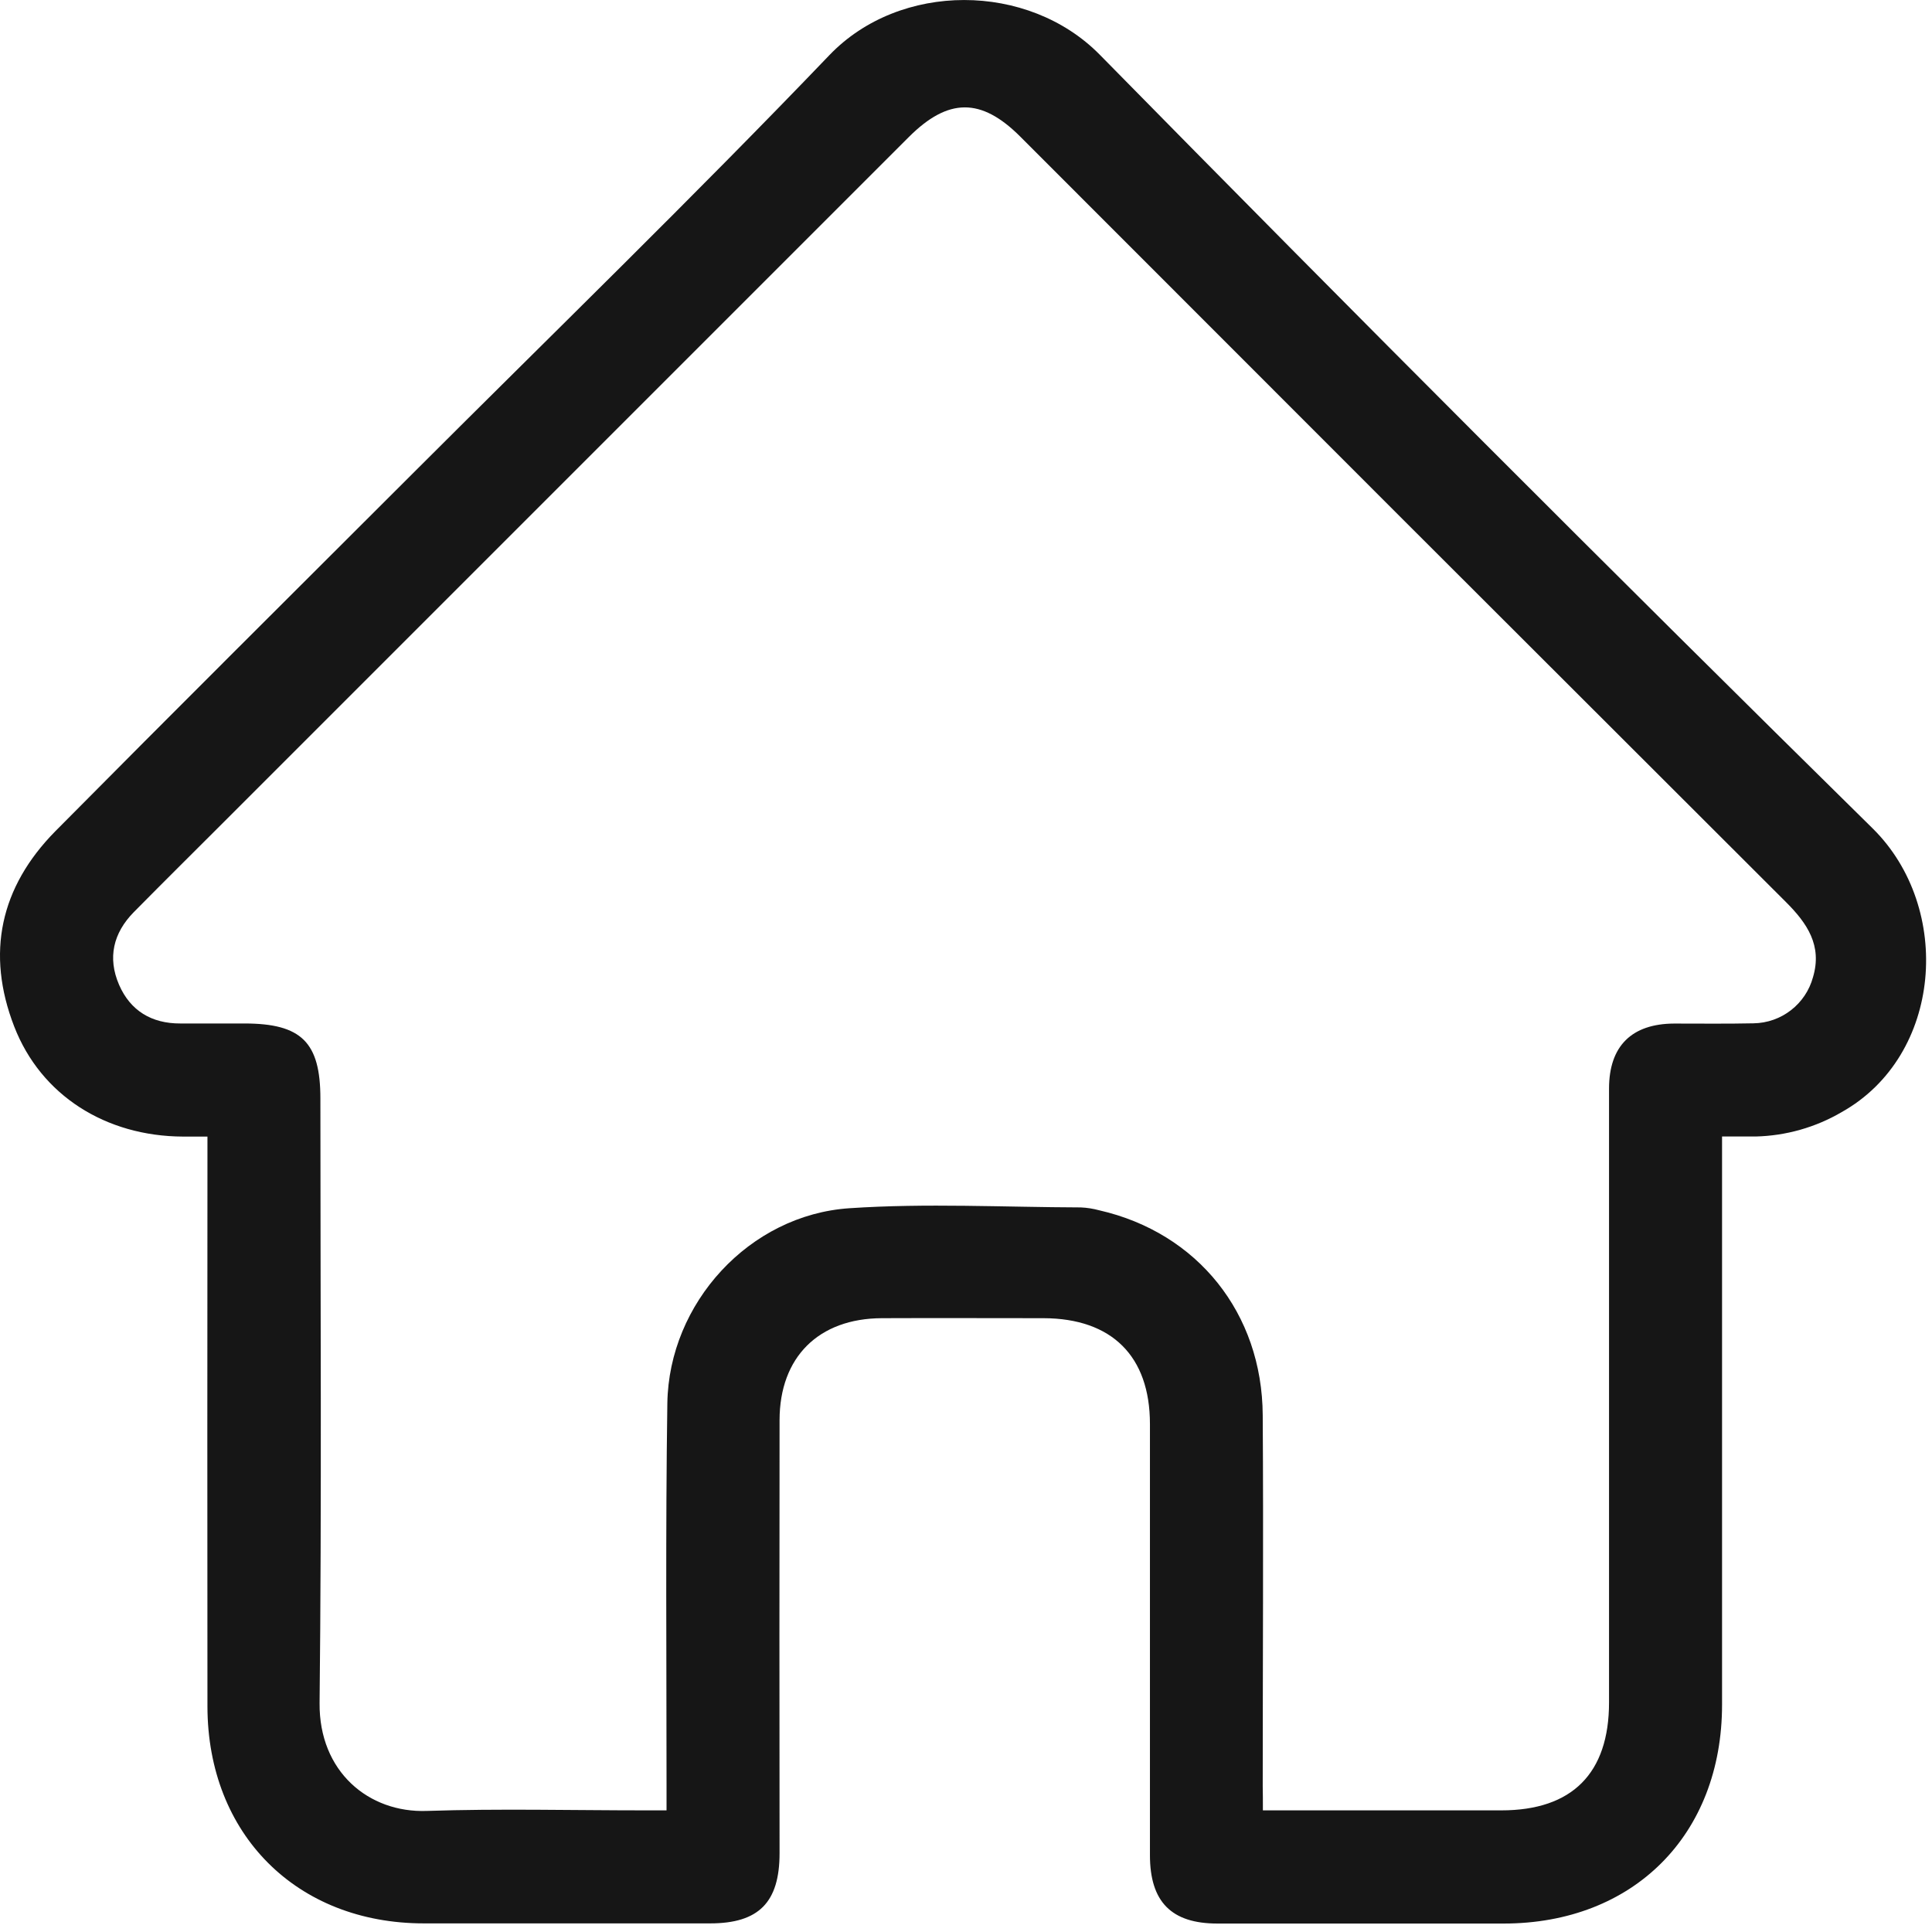
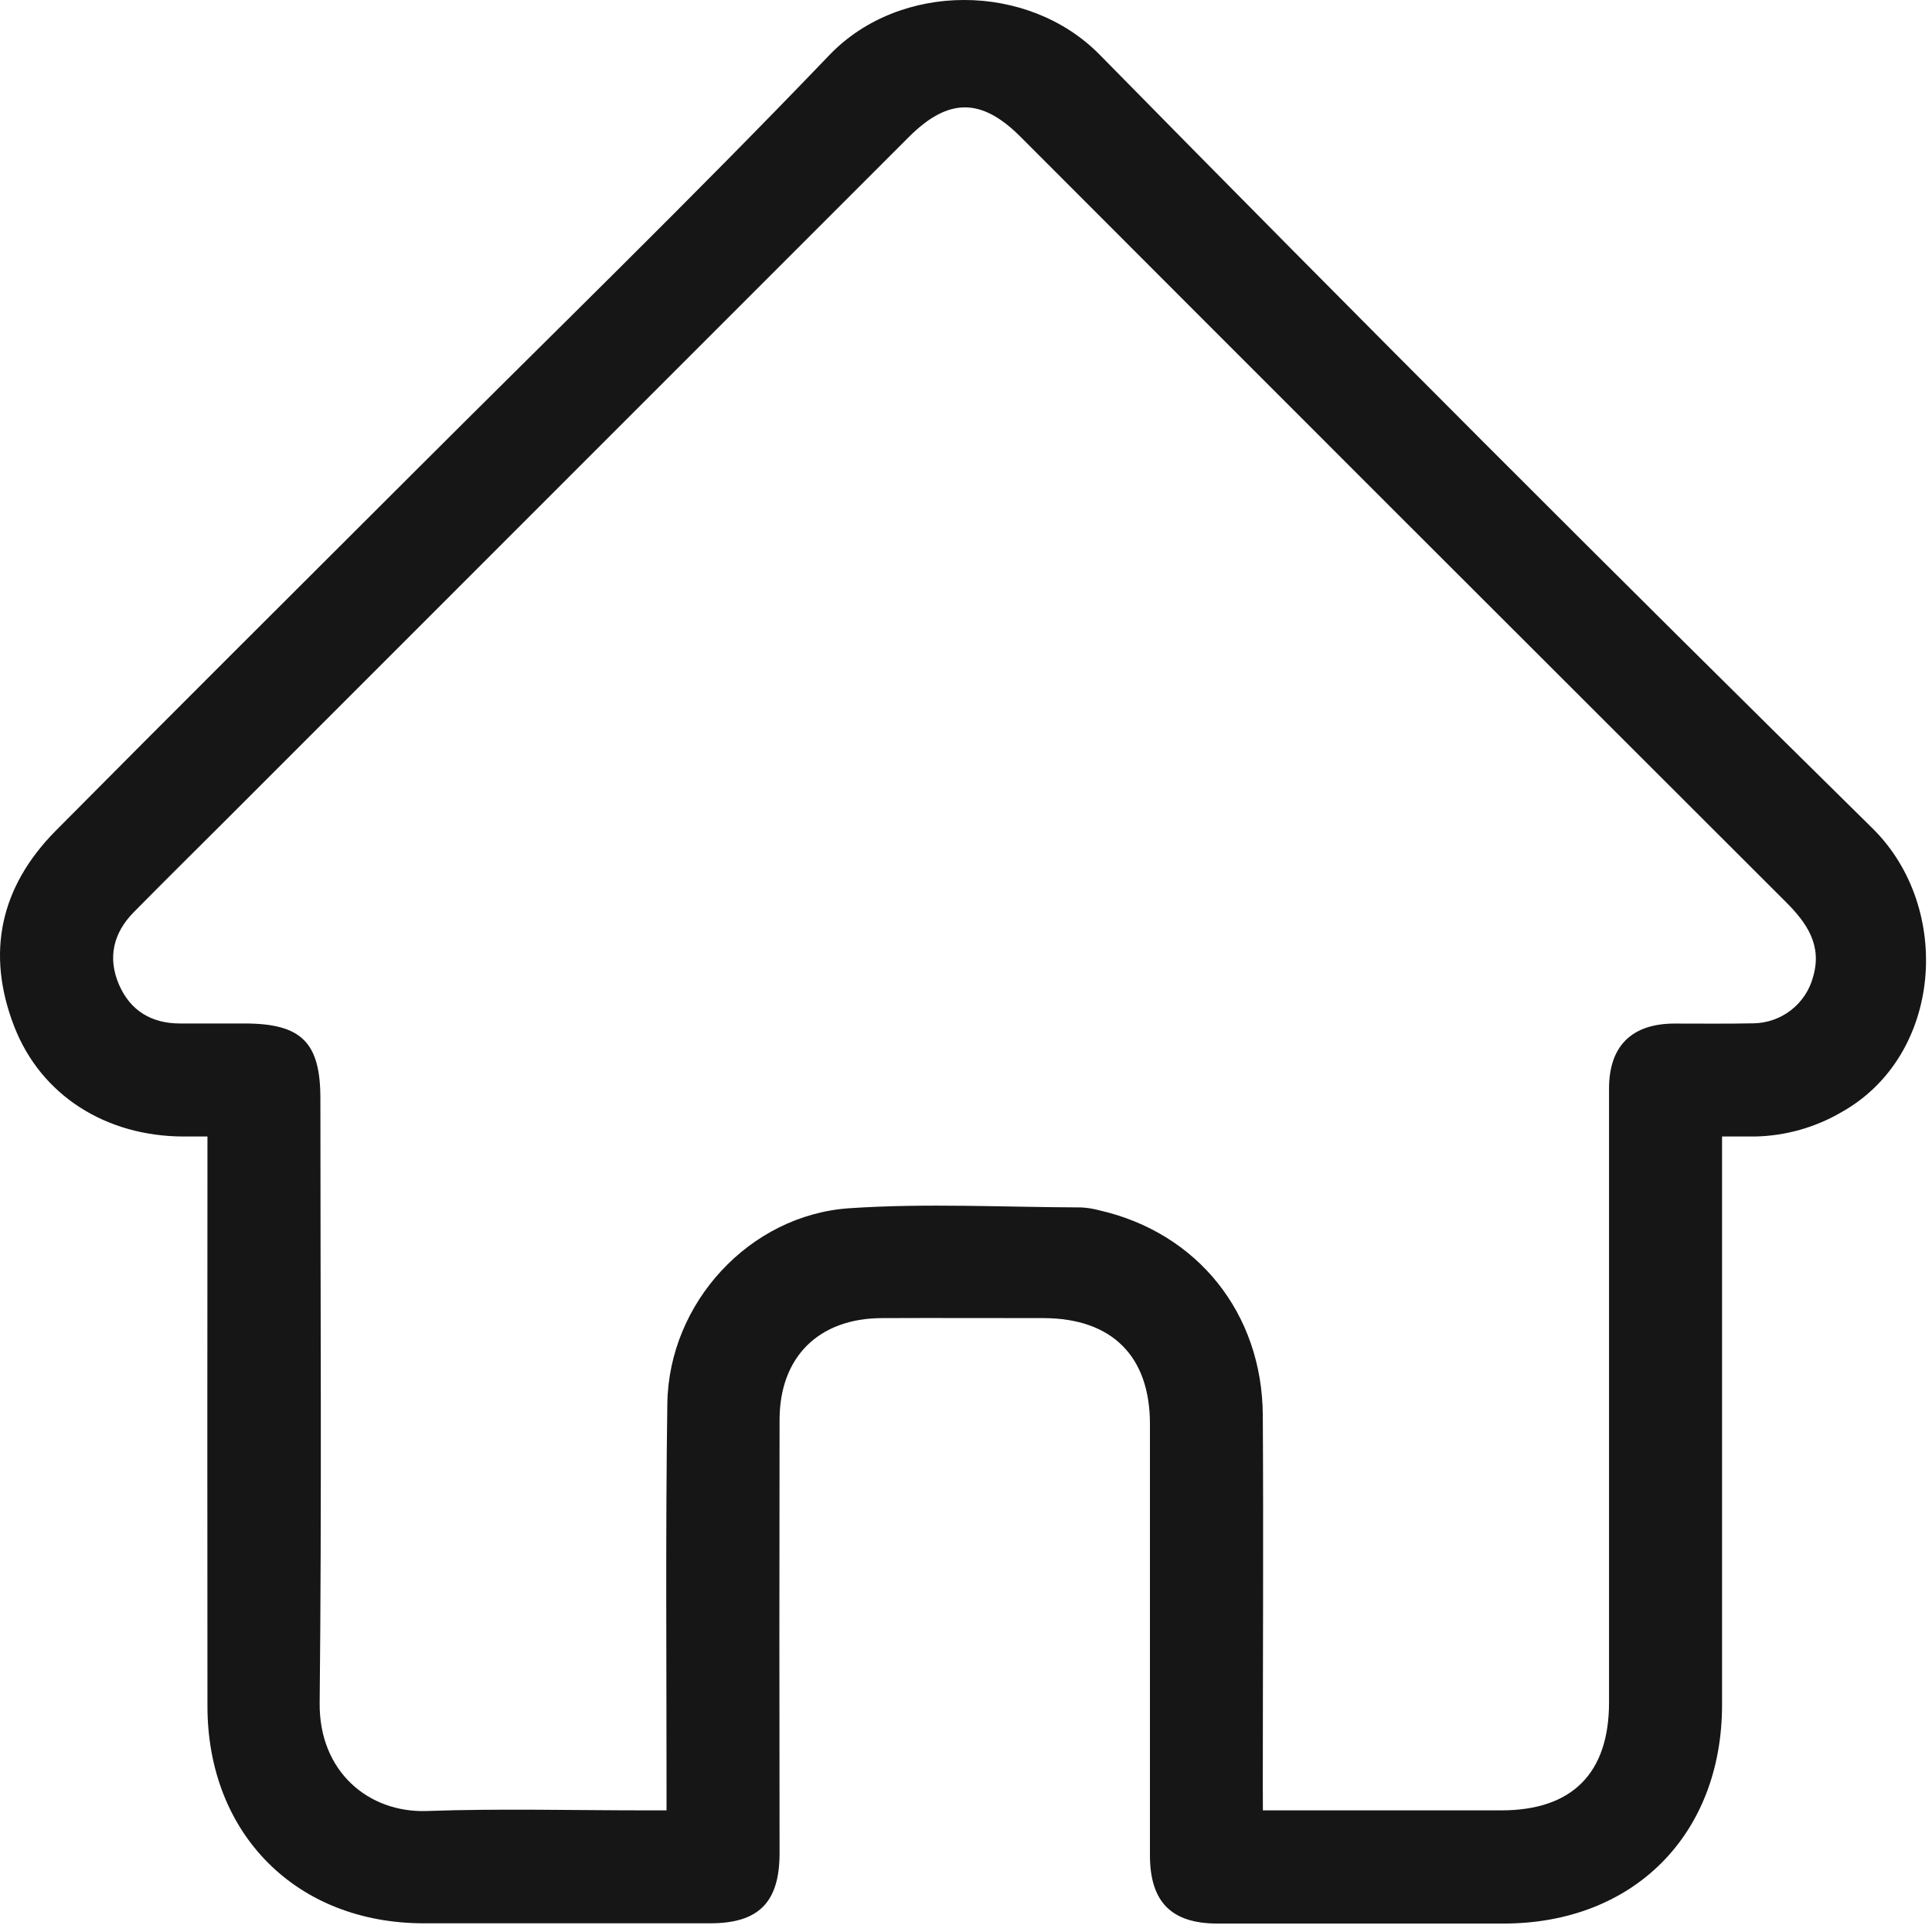
- <svg xmlns="http://www.w3.org/2000/svg" width="24" height="24" fill="none">
-   <path d="M21.392 14.118v7.058c0 1.617-1.1 2.719-2.714 2.719h-3.555c-.572 0-.838-.27-.838-.85V17.69c0-.843-.473-1.312-1.32-1.315-.67 0-1.34-.003-2.01 0-.787.003-1.27.484-1.271 1.266a2212.71 2212.71 0 000 5.38c0 .611-.258.872-.863.872H5.266c-1.582 0-2.687-1.108-2.689-2.695-.002-2.253-.002-4.506 0-6.76v-.319h-.304c-.961-.004-1.764-.512-2.096-1.366-.354-.912-.174-1.734.512-2.429C2.16 8.839 3.642 7.366 5.12 5.889 6.852 4.158 8.61 2.452 10.303.685c.876-.914 2.467-.91 3.358-.006a829.342 829.342 0 009.604 9.614c.998.987.866 2.82-.387 3.522a2.22 2.22 0 01-1.068.303h-.418zm-5.704 8.371h2.962c.88 0 1.338-.46 1.338-1.341v-7.625c0-.528.281-.806.81-.808.328 0 .656.004.984-.003a.777.777 0 00.74-.574c.116-.392-.072-.668-.335-.931a7986.86 7986.86 0 01-9.513-9.51c-.486-.486-.895-.484-1.385.006l-8.47 8.47c-.386.386-.774.77-1.157 1.158-.255.259-.328.567-.183.902.14.323.405.482.76.481h.797c.709 0 .944.234.944.932 0 2.504.017 5.007-.01 7.51-.008.852.61 1.366 1.332 1.34.903-.03 1.809-.007 2.713-.007h.265v-.309c0-1.582-.013-3.165.01-4.748.019-1.245 1.019-2.34 2.262-2.423.954-.064 1.916-.013 2.874-.01.078.003.155.016.23.036 1.219.278 2.023 1.278 2.03 2.545.01 1.536 0 3.072 0 4.609.002.09.002.182.002.3z" fill="#161616" />
+ <svg xmlns="http://www.w3.org/2000/svg" width="24" height="24" viewBox="0 0 24 24" fill="none">
+   <path d="M21.392 14.118V14.44C21.392 16.685 21.392 18.931 21.392 21.176C21.392 22.793 20.291 23.895 18.678 23.895C17.493 23.895 16.308 23.895 15.123 23.895C14.551 23.895 14.285 23.626 14.285 23.046C14.285 21.26 14.285 19.475 14.285 17.689C14.285 16.846 13.812 16.377 12.966 16.374C12.295 16.374 11.625 16.371 10.954 16.374C10.168 16.377 9.684 16.858 9.684 17.64C9.681 19.433 9.681 21.227 9.684 23.02C9.684 23.631 9.426 23.892 8.821 23.892C7.636 23.892 6.451 23.892 5.266 23.892C3.684 23.892 2.579 22.784 2.577 21.197C2.575 18.944 2.575 16.691 2.577 14.438V14.118H2.273C1.312 14.114 0.509 13.606 0.177 12.752C-0.177 11.84 0.003 11.018 0.689 10.323C2.16 8.839 3.642 7.366 5.12 5.889C6.851 4.158 8.609 2.452 10.302 0.685C11.178 -0.229 12.769 -0.226 13.66 0.679C16.835 3.91 20.036 7.114 23.264 10.293C24.262 11.28 24.13 13.113 22.877 13.815C22.552 14.005 22.185 14.109 21.809 14.118C21.679 14.118 21.548 14.118 21.392 14.118ZM15.688 22.489H18.65C19.529 22.489 19.988 22.029 19.988 21.148C19.988 18.606 19.988 16.065 19.988 13.523C19.988 12.995 20.269 12.717 20.798 12.715C21.126 12.715 21.454 12.719 21.782 12.712C21.951 12.71 22.115 12.652 22.248 12.549C22.382 12.445 22.478 12.301 22.522 12.138C22.638 11.746 22.45 11.47 22.187 11.207C19.014 8.039 15.842 4.869 12.674 1.696C12.188 1.211 11.779 1.213 11.289 1.703L2.82 10.173C2.433 10.559 2.045 10.943 1.662 11.331C1.407 11.59 1.334 11.898 1.479 12.233C1.619 12.556 1.884 12.715 2.239 12.714H3.036C3.745 12.714 3.98 12.948 3.98 13.646C3.98 16.15 3.997 18.653 3.971 21.155C3.962 22.008 4.58 22.522 5.302 22.497C6.205 22.465 7.111 22.489 8.015 22.489H8.28V22.18C8.28 20.598 8.267 19.015 8.29 17.432C8.309 16.187 9.309 15.093 10.552 15.009C11.506 14.945 12.468 14.996 13.426 14.999C13.504 15.002 13.581 15.015 13.656 15.035C14.875 15.313 15.679 16.313 15.687 17.58C15.696 19.116 15.687 20.652 15.687 22.189C15.688 22.279 15.688 22.371 15.688 22.489Z" fill="#161616" />
</svg>
